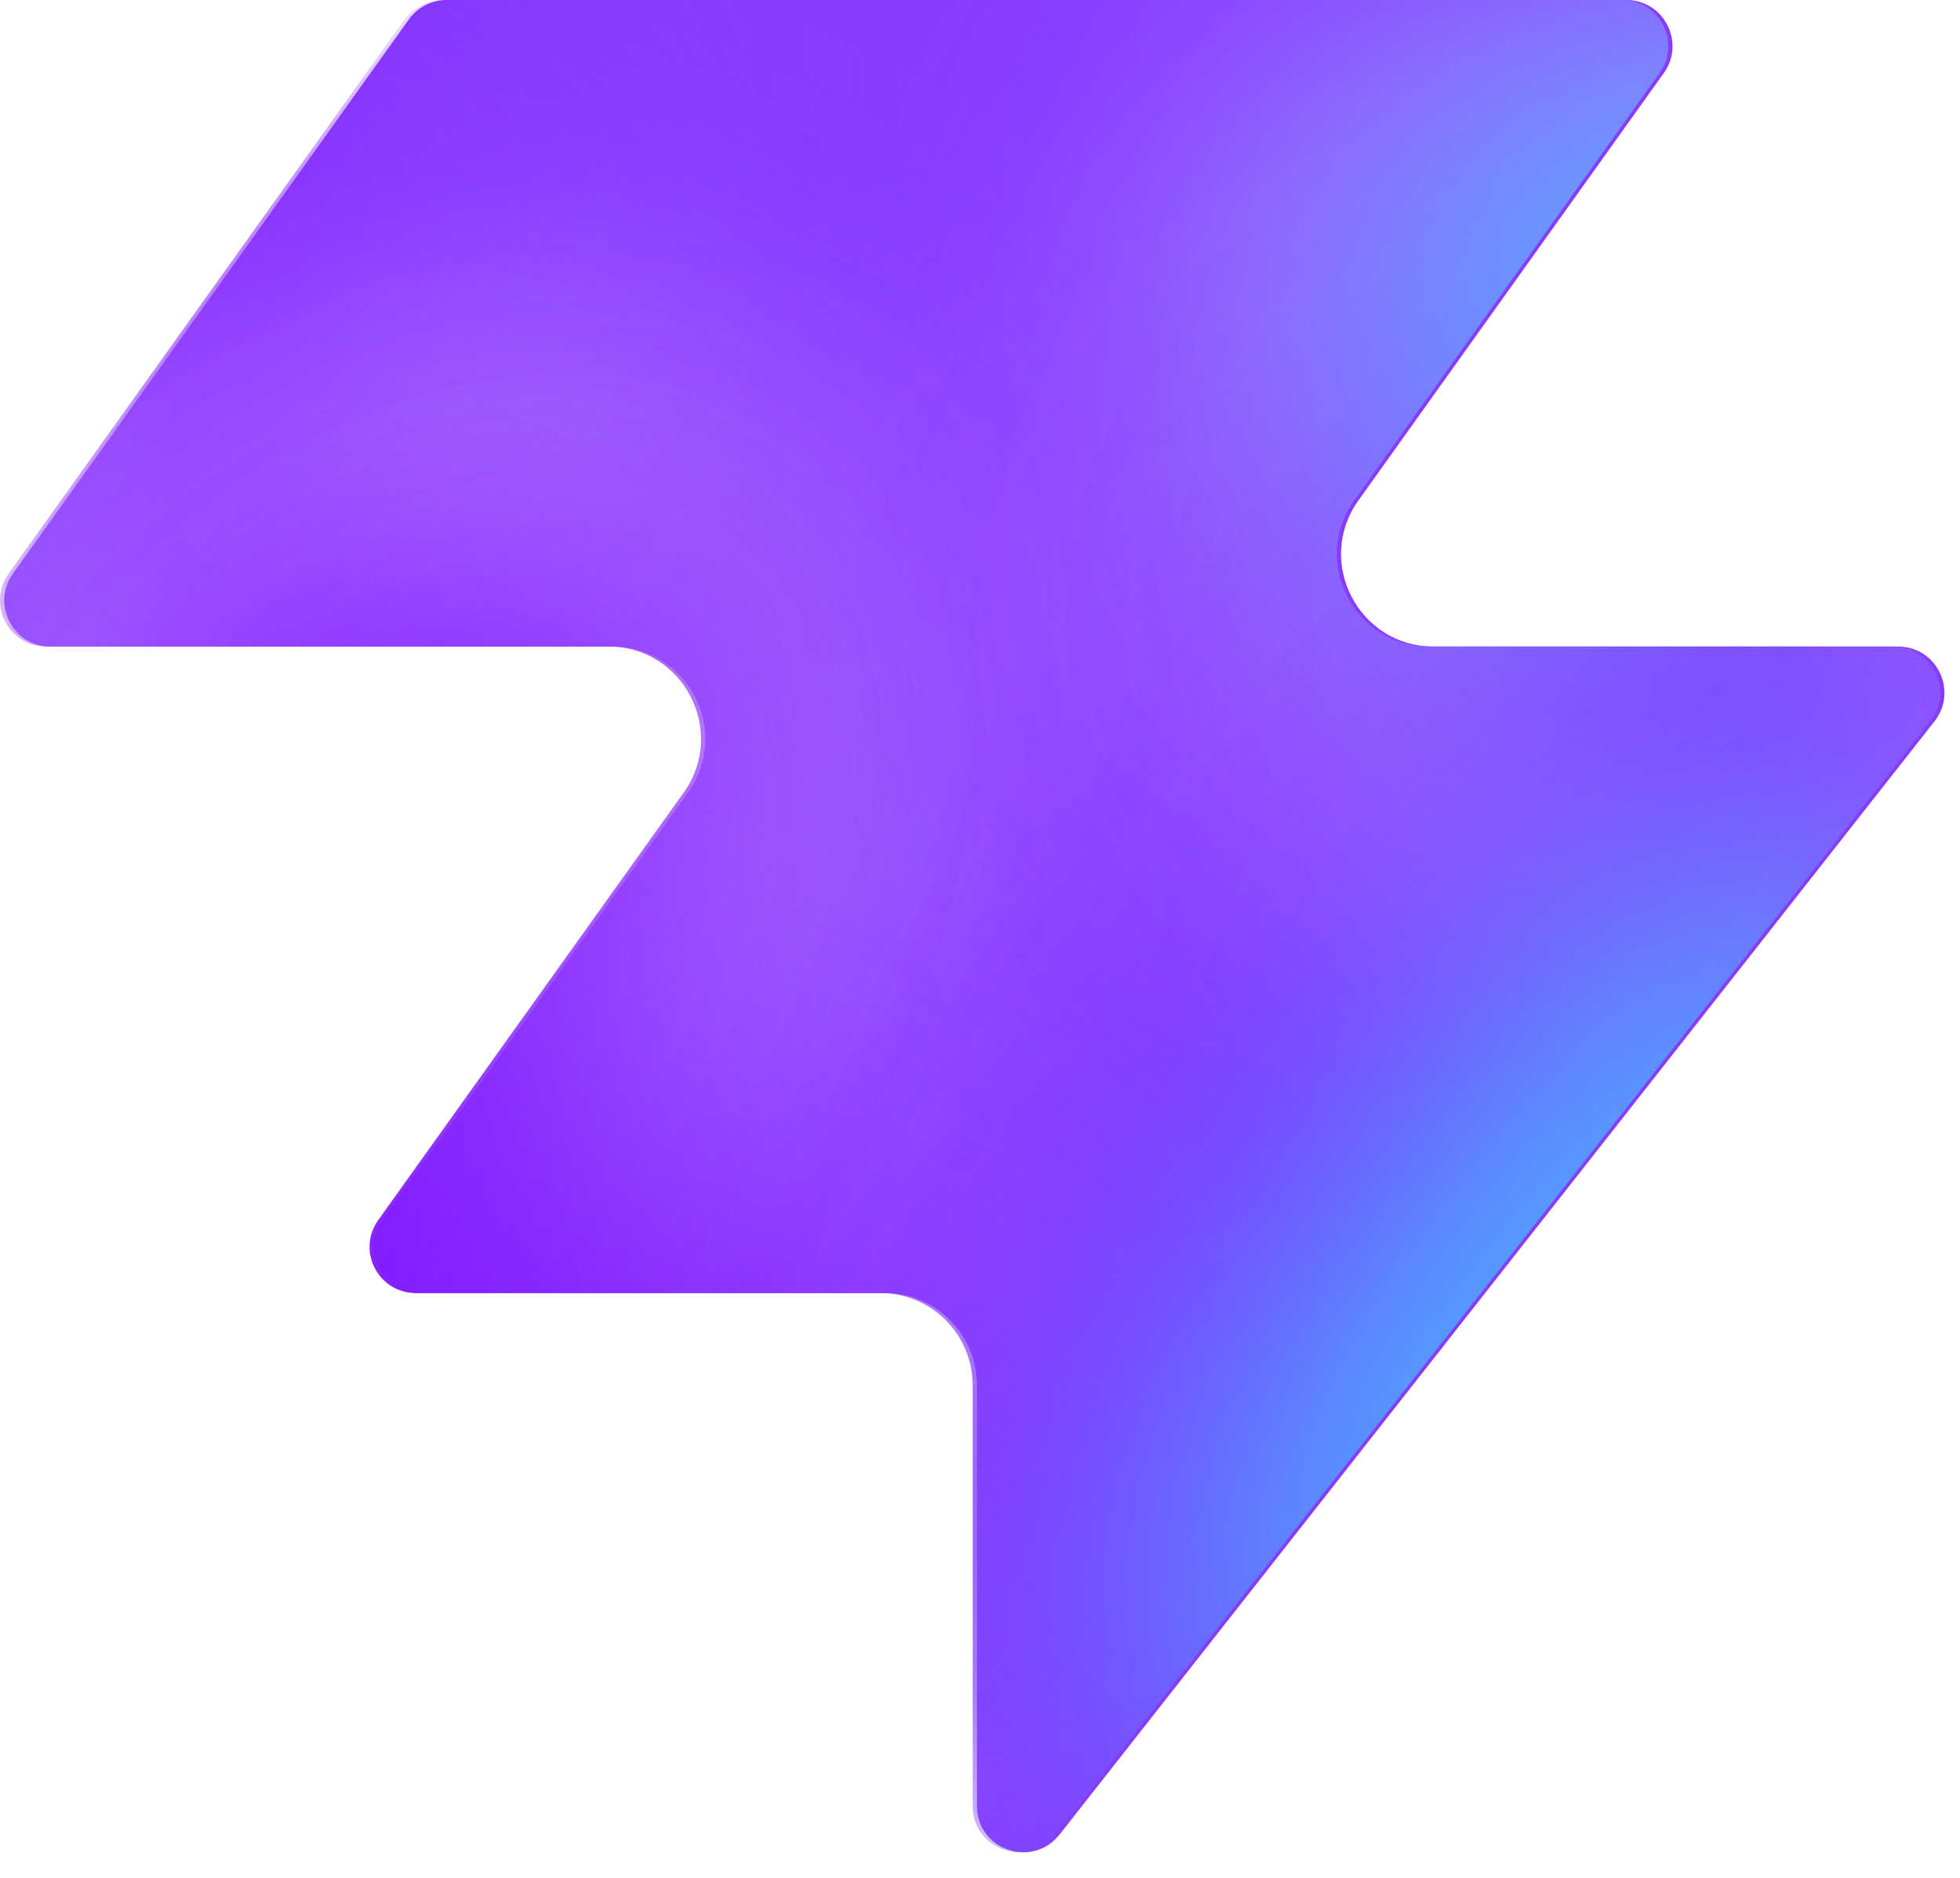
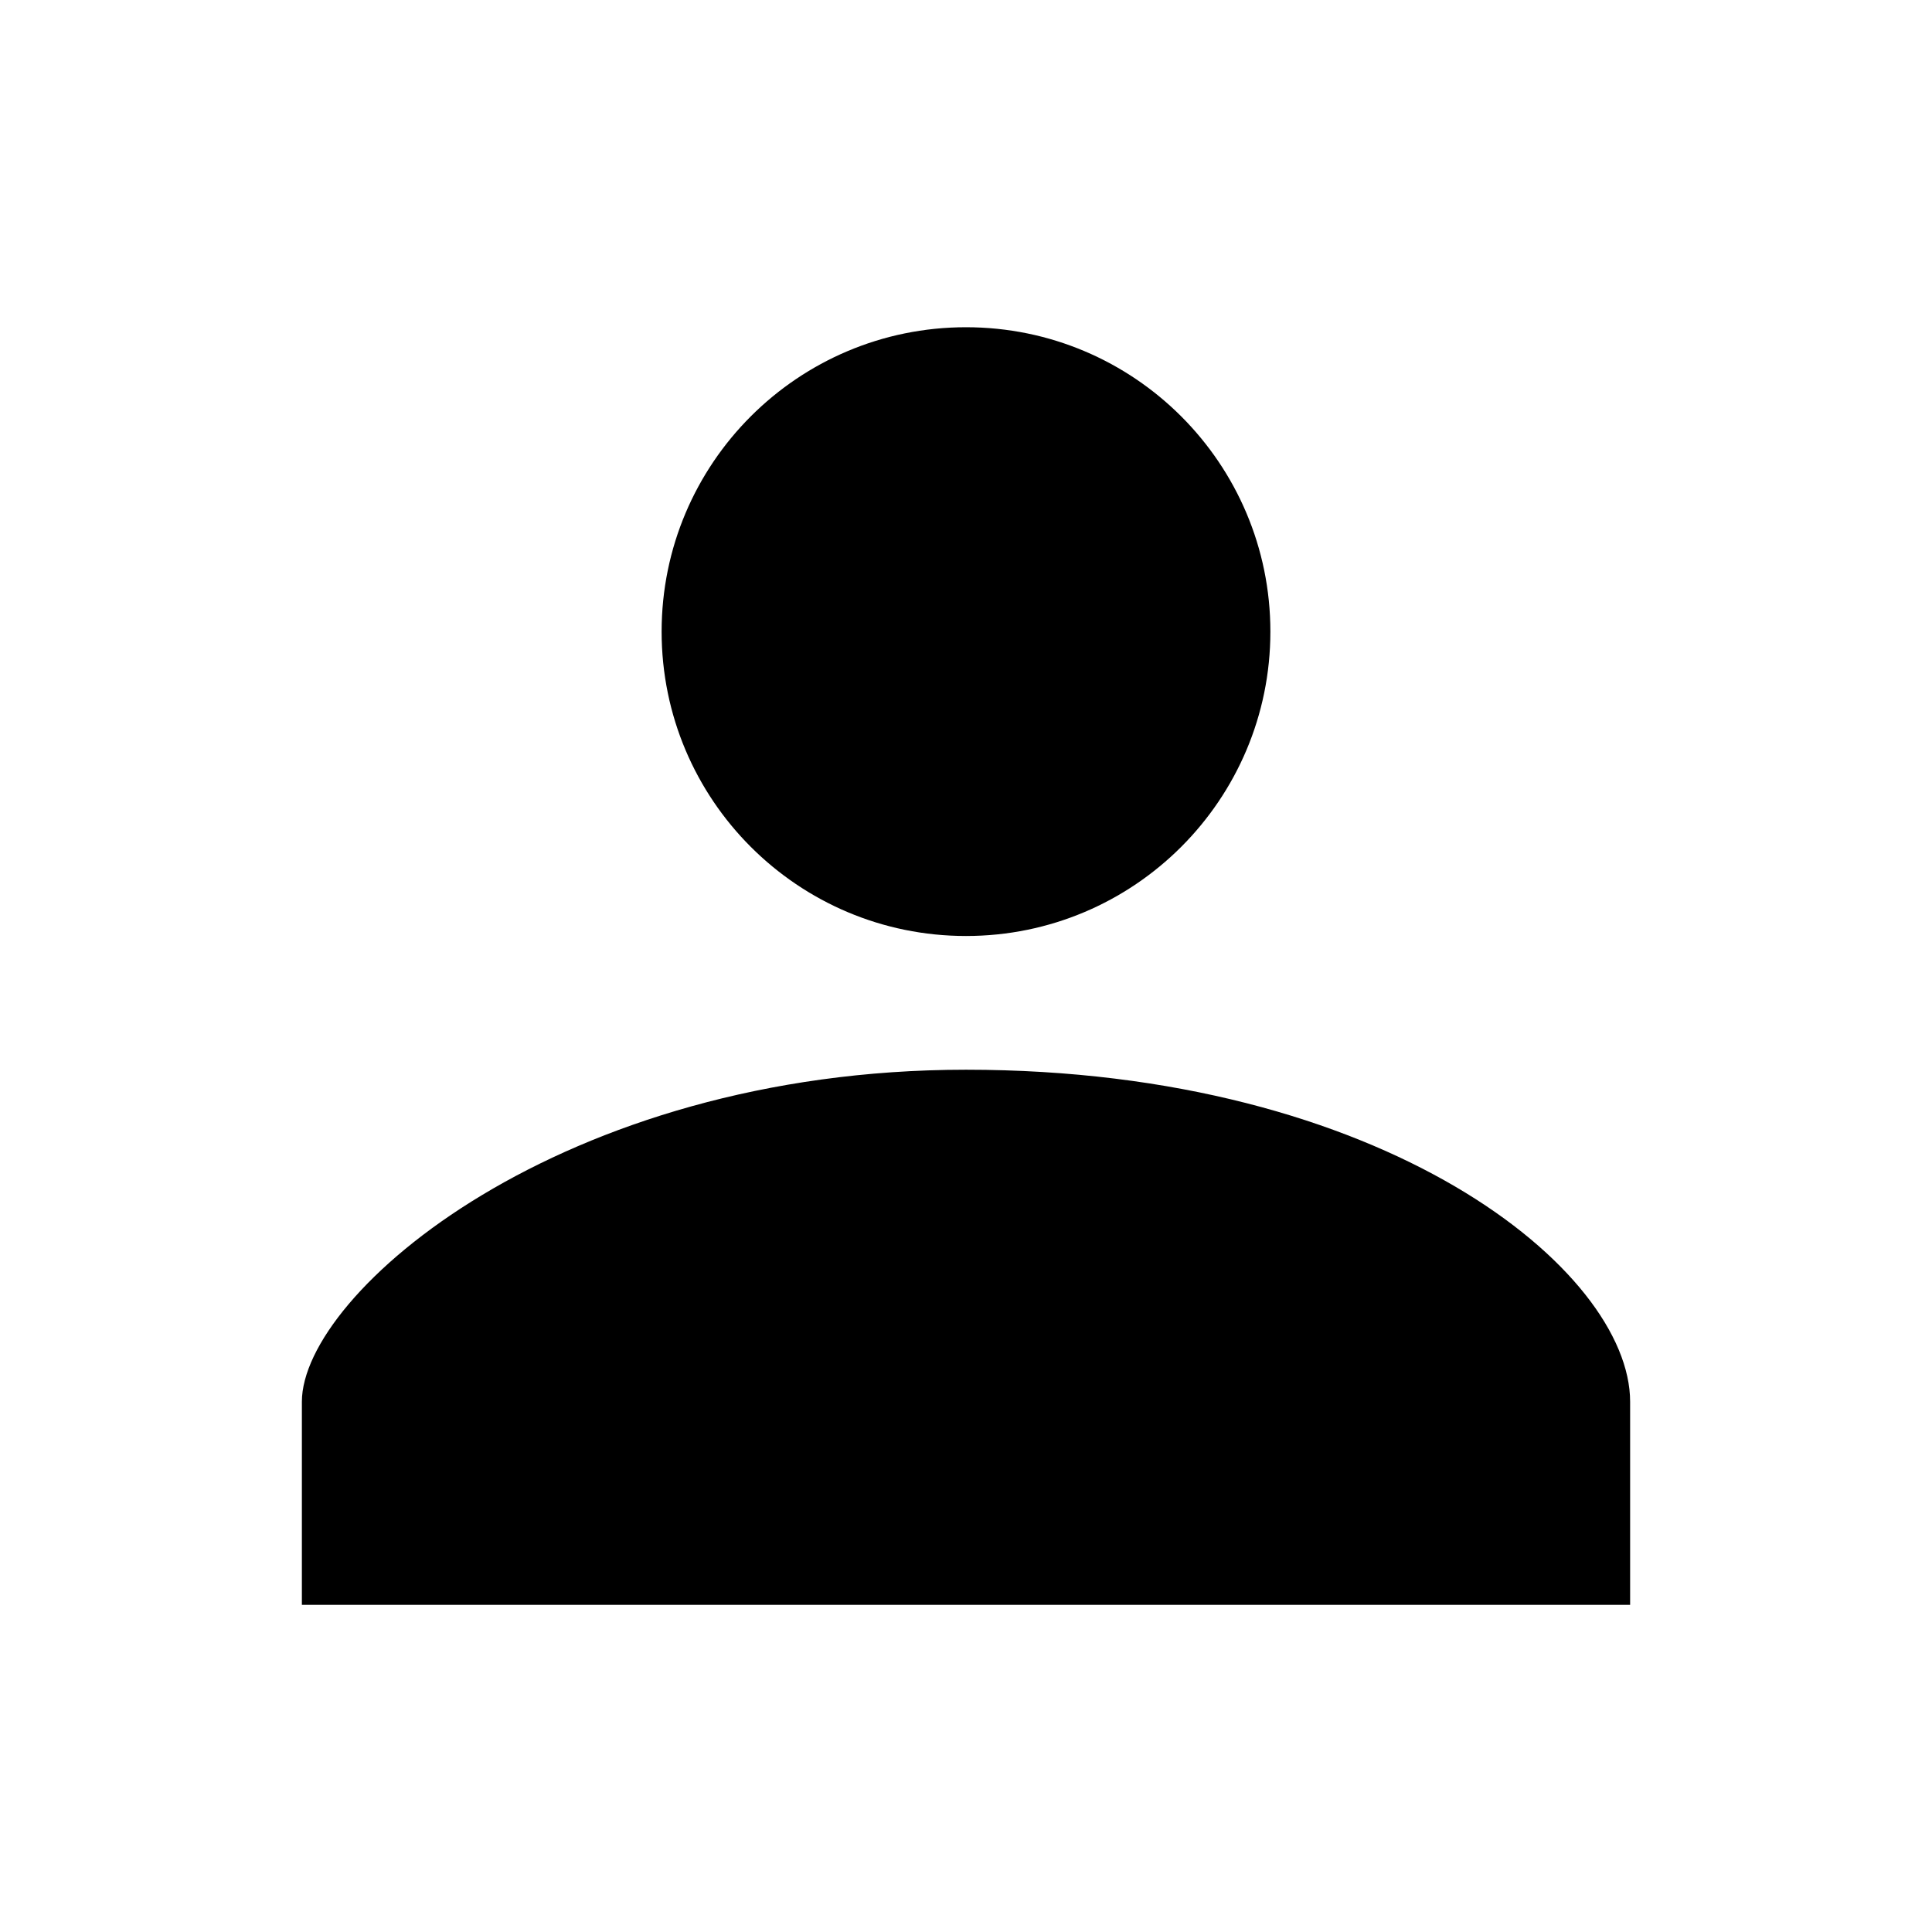
- <svg xmlns="http://www.w3.org/2000/svg" width="48" height="46" fill="none" viewBox="0 0 48 46">
-   <path fill="#863bff" d="M25.946 44.938c-.664.845-2.021.375-2.021-.698V33.937a2.26 2.26 0 0 0-2.262-2.262H10.287c-.92 0-1.456-1.04-.92-1.788l7.48-10.471c1.07-1.497 0-3.578-1.842-3.578H1.237c-.92 0-1.456-1.04-.92-1.788L10.013.474c.214-.297.556-.474.92-.474h28.894c.92 0 1.456 1.04.92 1.788l-7.48 10.471c-1.07 1.498 0 3.579 1.842 3.579h11.377c.943 0 1.473 1.088.89 1.83L25.947 44.94z" style="fill:#863bff;fill:color(display-p3 .525 .23 1);fill-opacity:1" />
-   <mask id="a" width="48" height="46" x="0" y="0" maskUnits="userSpaceOnUse" style="mask-type:alpha">
-     <path fill="#000" d="M25.842 44.938c-.664.844-2.021.375-2.021-.698V33.937a2.26 2.26 0 0 0-2.262-2.262H10.183c-.92 0-1.456-1.04-.92-1.788l7.48-10.471c1.07-1.498 0-3.579-1.842-3.579H1.133c-.92 0-1.456-1.04-.92-1.787L9.91.473c.214-.297.556-.474.92-.474h28.894c.92 0 1.456 1.04.92 1.788l-7.48 10.471c-1.07 1.498 0 3.578 1.842 3.578h11.377c.943 0 1.473 1.088.89 1.832L25.843 44.94z" style="fill:#000;fill-opacity:1" />
-   </mask>
-   <g mask="url(#a)">
-     <g filter="url(#b)">
-       <ellipse cx="5.508" cy="14.704" fill="#ede6ff" rx="5.508" ry="14.704" style="fill:#ede6ff;fill:color(display-p3 .927 .903 1);fill-opacity:1" transform="matrix(.00324 1 1 -.00324 -4.47 31.516)" />
-     </g>
-     <g filter="url(#c)">
-       <ellipse cx="10.399" cy="29.851" fill="#ede6ff" rx="10.399" ry="29.851" style="fill:#ede6ff;fill:color(display-p3 .927 .903 1);fill-opacity:1" transform="matrix(.00324 1 1 -.00324 -39.328 7.883)" />
-     </g>
-     <g filter="url(#d)">
-       <ellipse cx="5.508" cy="30.487" fill="#7e14ff" rx="5.508" ry="30.487" style="fill:#7e14ff;fill:color(display-p3 .492 .077 1);fill-opacity:1" transform="rotate(89.814 -25.913 -14.639)scale(1 -1)" />
-     </g>
-     <g filter="url(#e)">
-       <ellipse cx="5.508" cy="30.599" fill="#7e14ff" rx="5.508" ry="30.599" style="fill:#7e14ff;fill:color(display-p3 .492 .077 1);fill-opacity:1" transform="rotate(89.814 -32.644 -3.334)scale(1 -1)" />
-     </g>
-     <g filter="url(#f)">
-       <ellipse cx="5.508" cy="30.599" fill="#7e14ff" rx="5.508" ry="30.599" style="fill:#7e14ff;fill:color(display-p3 .492 .077 1);fill-opacity:1" transform="matrix(.00324 1 1 -.00324 -34.34 30.47)" />
-     </g>
-     <g filter="url(#g)">
-       <ellipse cx="14.072" cy="22.078" fill="#ede6ff" rx="14.072" ry="22.078" style="fill:#ede6ff;fill:color(display-p3 .927 .903 1);fill-opacity:1" transform="rotate(93.35 24.506 48.493)scale(-1 1)" />
-     </g>
-     <g filter="url(#h)">
-       <ellipse cx="3.47" cy="21.501" fill="#7e14ff" rx="3.47" ry="21.501" style="fill:#7e14ff;fill:color(display-p3 .492 .077 1);fill-opacity:1" transform="rotate(89.009 28.708 47.59)scale(-1 1)" />
-     </g>
-     <g filter="url(#i)">
-       <ellipse cx="3.47" cy="21.501" fill="#7e14ff" rx="3.47" ry="21.501" style="fill:#7e14ff;fill:color(display-p3 .492 .077 1);fill-opacity:1" transform="rotate(89.009 28.708 47.59)scale(-1 1)" />
-     </g>
-     <g filter="url(#j)">
-       <ellipse cx=".387" cy="8.972" fill="#7e14ff" rx="4.407" ry="29.108" style="fill:#7e14ff;fill:color(display-p3 .492 .077 1);fill-opacity:1" transform="rotate(39.51 .387 8.972)" />
-     </g>
-     <g filter="url(#k)">
-       <ellipse cx="47.523" cy="-6.092" fill="#7e14ff" rx="4.407" ry="29.108" style="fill:#7e14ff;fill:color(display-p3 .492 .077 1);fill-opacity:1" transform="rotate(37.892 47.523 -6.092)" />
-     </g>
-     <g filter="url(#l)">
-       <ellipse cx="41.412" cy="6.333" fill="#47bfff" rx="5.971" ry="9.665" style="fill:#47bfff;fill:color(display-p3 .28 .748 1);fill-opacity:1" transform="rotate(37.892 41.412 6.333)" />
-     </g>
-     <g filter="url(#m)">
-       <ellipse cx="-1.879" cy="38.332" fill="#7e14ff" rx="4.407" ry="29.108" style="fill:#7e14ff;fill:color(display-p3 .492 .077 1);fill-opacity:1" transform="rotate(37.892 -1.88 38.332)" />
-     </g>
-     <g filter="url(#n)">
-       <ellipse cx="-1.879" cy="38.332" fill="#7e14ff" rx="4.407" ry="29.108" style="fill:#7e14ff;fill:color(display-p3 .492 .077 1);fill-opacity:1" transform="rotate(37.892 -1.88 38.332)" />
-     </g>
-     <g filter="url(#o)">
-       <ellipse cx="35.651" cy="29.907" fill="#7e14ff" rx="4.407" ry="29.108" style="fill:#7e14ff;fill:color(display-p3 .492 .077 1);fill-opacity:1" transform="rotate(37.892 35.651 29.907)" />
-     </g>
-     <g filter="url(#p)">
-       <ellipse cx="38.418" cy="32.4" fill="#47bfff" rx="5.971" ry="15.297" style="fill:#47bfff;fill:color(display-p3 .28 .748 1);fill-opacity:1" transform="rotate(37.892 38.418 32.4)" />
-     </g>
-   </g>
-   <defs>
-     <filter id="b" width="60.045" height="41.654" x="-19.77" y="16.149" color-interpolation-filters="sRGB" filterUnits="userSpaceOnUse">
-       <feFlood flood-opacity="0" result="BackgroundImageFix" />
-       <feBlend in="SourceGraphic" in2="BackgroundImageFix" result="shape" />
-       <feGaussianBlur result="effect1_foregroundBlur_2002_17158" stdDeviation="7.659" />
-     </filter>
-     <filter id="c" width="90.34" height="51.437" x="-54.613" y="-7.533" color-interpolation-filters="sRGB" filterUnits="userSpaceOnUse">
-       <feFlood flood-opacity="0" result="BackgroundImageFix" />
-       <feBlend in="SourceGraphic" in2="BackgroundImageFix" result="shape" />
-       <feGaussianBlur result="effect1_foregroundBlur_2002_17158" stdDeviation="7.659" />
-     </filter>
-     <filter id="d" width="79.355" height="29.4" x="-49.64" y="2.03" color-interpolation-filters="sRGB" filterUnits="userSpaceOnUse">
-       <feFlood flood-opacity="0" result="BackgroundImageFix" />
-       <feBlend in="SourceGraphic" in2="BackgroundImageFix" result="shape" />
-       <feGaussianBlur result="effect1_foregroundBlur_2002_17158" stdDeviation="4.596" />
-     </filter>
-     <filter id="e" width="79.579" height="29.4" x="-45.045" y="20.029" color-interpolation-filters="sRGB" filterUnits="userSpaceOnUse">
-       <feFlood flood-opacity="0" result="BackgroundImageFix" />
-       <feBlend in="SourceGraphic" in2="BackgroundImageFix" result="shape" />
-       <feGaussianBlur result="effect1_foregroundBlur_2002_17158" stdDeviation="4.596" />
-     </filter>
-     <filter id="f" width="79.579" height="29.4" x="-43.513" y="21.178" color-interpolation-filters="sRGB" filterUnits="userSpaceOnUse">
-       <feFlood flood-opacity="0" result="BackgroundImageFix" />
-       <feBlend in="SourceGraphic" in2="BackgroundImageFix" result="shape" />
-       <feGaussianBlur result="effect1_foregroundBlur_2002_17158" stdDeviation="4.596" />
-     </filter>
-     <filter id="g" width="74.749" height="58.852" x="15.756" y="-17.901" color-interpolation-filters="sRGB" filterUnits="userSpaceOnUse">
-       <feFlood flood-opacity="0" result="BackgroundImageFix" />
-       <feBlend in="SourceGraphic" in2="BackgroundImageFix" result="shape" />
-       <feGaussianBlur result="effect1_foregroundBlur_2002_17158" stdDeviation="7.659" />
-     </filter>
-     <filter id="h" width="61.377" height="25.362" x="23.548" y="2.284" color-interpolation-filters="sRGB" filterUnits="userSpaceOnUse">
-       <feFlood flood-opacity="0" result="BackgroundImageFix" />
-       <feBlend in="SourceGraphic" in2="BackgroundImageFix" result="shape" />
-       <feGaussianBlur result="effect1_foregroundBlur_2002_17158" stdDeviation="4.596" />
-     </filter>
-     <filter id="i" width="61.377" height="25.362" x="23.548" y="2.284" color-interpolation-filters="sRGB" filterUnits="userSpaceOnUse">
-       <feFlood flood-opacity="0" result="BackgroundImageFix" />
-       <feBlend in="SourceGraphic" in2="BackgroundImageFix" result="shape" />
-       <feGaussianBlur result="effect1_foregroundBlur_2002_17158" stdDeviation="4.596" />
-     </filter>
-     <filter id="j" width="56.045" height="63.649" x="-27.636" y="-22.853" color-interpolation-filters="sRGB" filterUnits="userSpaceOnUse">
-       <feFlood flood-opacity="0" result="BackgroundImageFix" />
-       <feBlend in="SourceGraphic" in2="BackgroundImageFix" result="shape" />
-       <feGaussianBlur result="effect1_foregroundBlur_2002_17158" stdDeviation="4.596" />
-     </filter>
-     <filter id="k" width="54.814" height="64.646" x="20.116" y="-38.415" color-interpolation-filters="sRGB" filterUnits="userSpaceOnUse">
-       <feFlood flood-opacity="0" result="BackgroundImageFix" />
-       <feBlend in="SourceGraphic" in2="BackgroundImageFix" result="shape" />
-       <feGaussianBlur result="effect1_foregroundBlur_2002_17158" stdDeviation="4.596" />
-     </filter>
-     <filter id="l" width="33.541" height="35.313" x="24.641" y="-11.323" color-interpolation-filters="sRGB" filterUnits="userSpaceOnUse">
-       <feFlood flood-opacity="0" result="BackgroundImageFix" />
-       <feBlend in="SourceGraphic" in2="BackgroundImageFix" result="shape" />
-       <feGaussianBlur result="effect1_foregroundBlur_2002_17158" stdDeviation="4.596" />
-     </filter>
-     <filter id="m" width="54.814" height="64.646" x="-29.286" y="6.009" color-interpolation-filters="sRGB" filterUnits="userSpaceOnUse">
-       <feFlood flood-opacity="0" result="BackgroundImageFix" />
-       <feBlend in="SourceGraphic" in2="BackgroundImageFix" result="shape" />
-       <feGaussianBlur result="effect1_foregroundBlur_2002_17158" stdDeviation="4.596" />
-     </filter>
-     <filter id="n" width="54.814" height="64.646" x="-29.286" y="6.009" color-interpolation-filters="sRGB" filterUnits="userSpaceOnUse">
-       <feFlood flood-opacity="0" result="BackgroundImageFix" />
-       <feBlend in="SourceGraphic" in2="BackgroundImageFix" result="shape" />
-       <feGaussianBlur result="effect1_foregroundBlur_2002_17158" stdDeviation="4.596" />
-     </filter>
-     <filter id="o" width="54.814" height="64.646" x="8.244" y="-2.416" color-interpolation-filters="sRGB" filterUnits="userSpaceOnUse">
-       <feFlood flood-opacity="0" result="BackgroundImageFix" />
-       <feBlend in="SourceGraphic" in2="BackgroundImageFix" result="shape" />
-       <feGaussianBlur result="effect1_foregroundBlur_2002_17158" stdDeviation="4.596" />
-     </filter>
-     <filter id="p" width="39.409" height="43.623" x="18.713" y="10.588" color-interpolation-filters="sRGB" filterUnits="userSpaceOnUse">
-       <feFlood flood-opacity="0" result="BackgroundImageFix" />
-       <feBlend in="SourceGraphic" in2="BackgroundImageFix" result="shape" />
-       <feGaussianBlur result="effect1_foregroundBlur_2002_17158" stdDeviation="4.596" />
-     </filter>
-   </defs>
+ <svg xmlns="http://www.w3.org/2000/svg" fill="#000000" width="800px" height="800px" viewBox="0 0 32 32">
+   <path d="M16 15.503A5.041 5.041 0 1 0 16 5.42a5.041 5.041 0 0 0 0 10.083zm0 2.215c-6.703 0-11 3.699-11 5.5v3.363h22v-3.363c0-2.178-4.068-5.5-11-5.5z" />
</svg>
